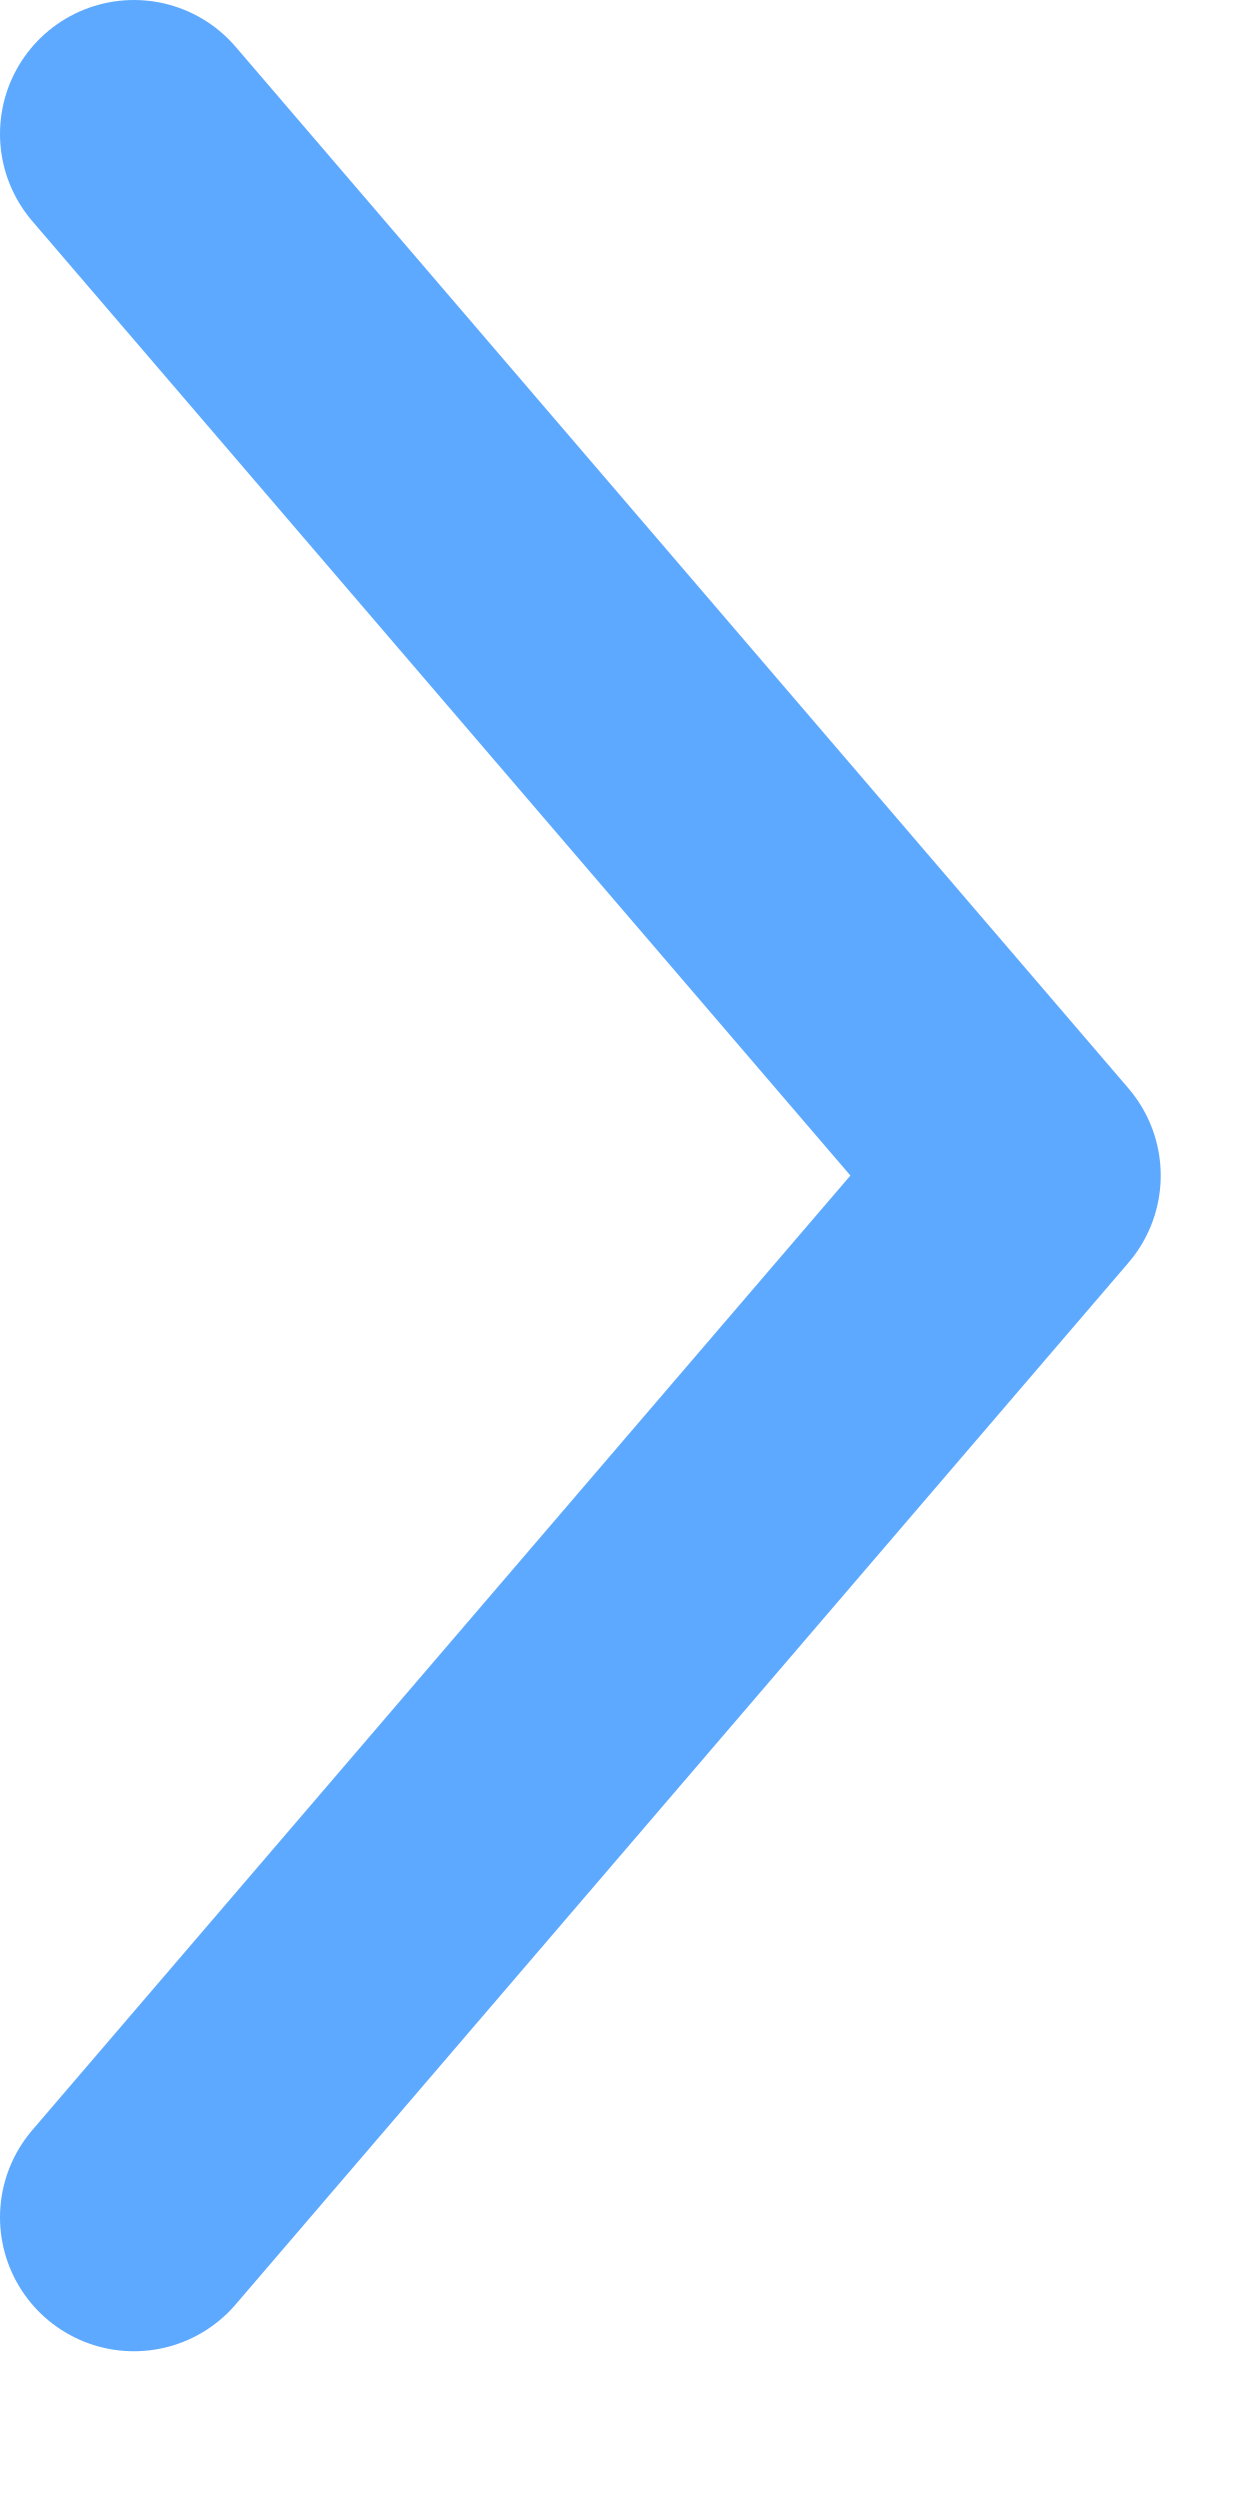
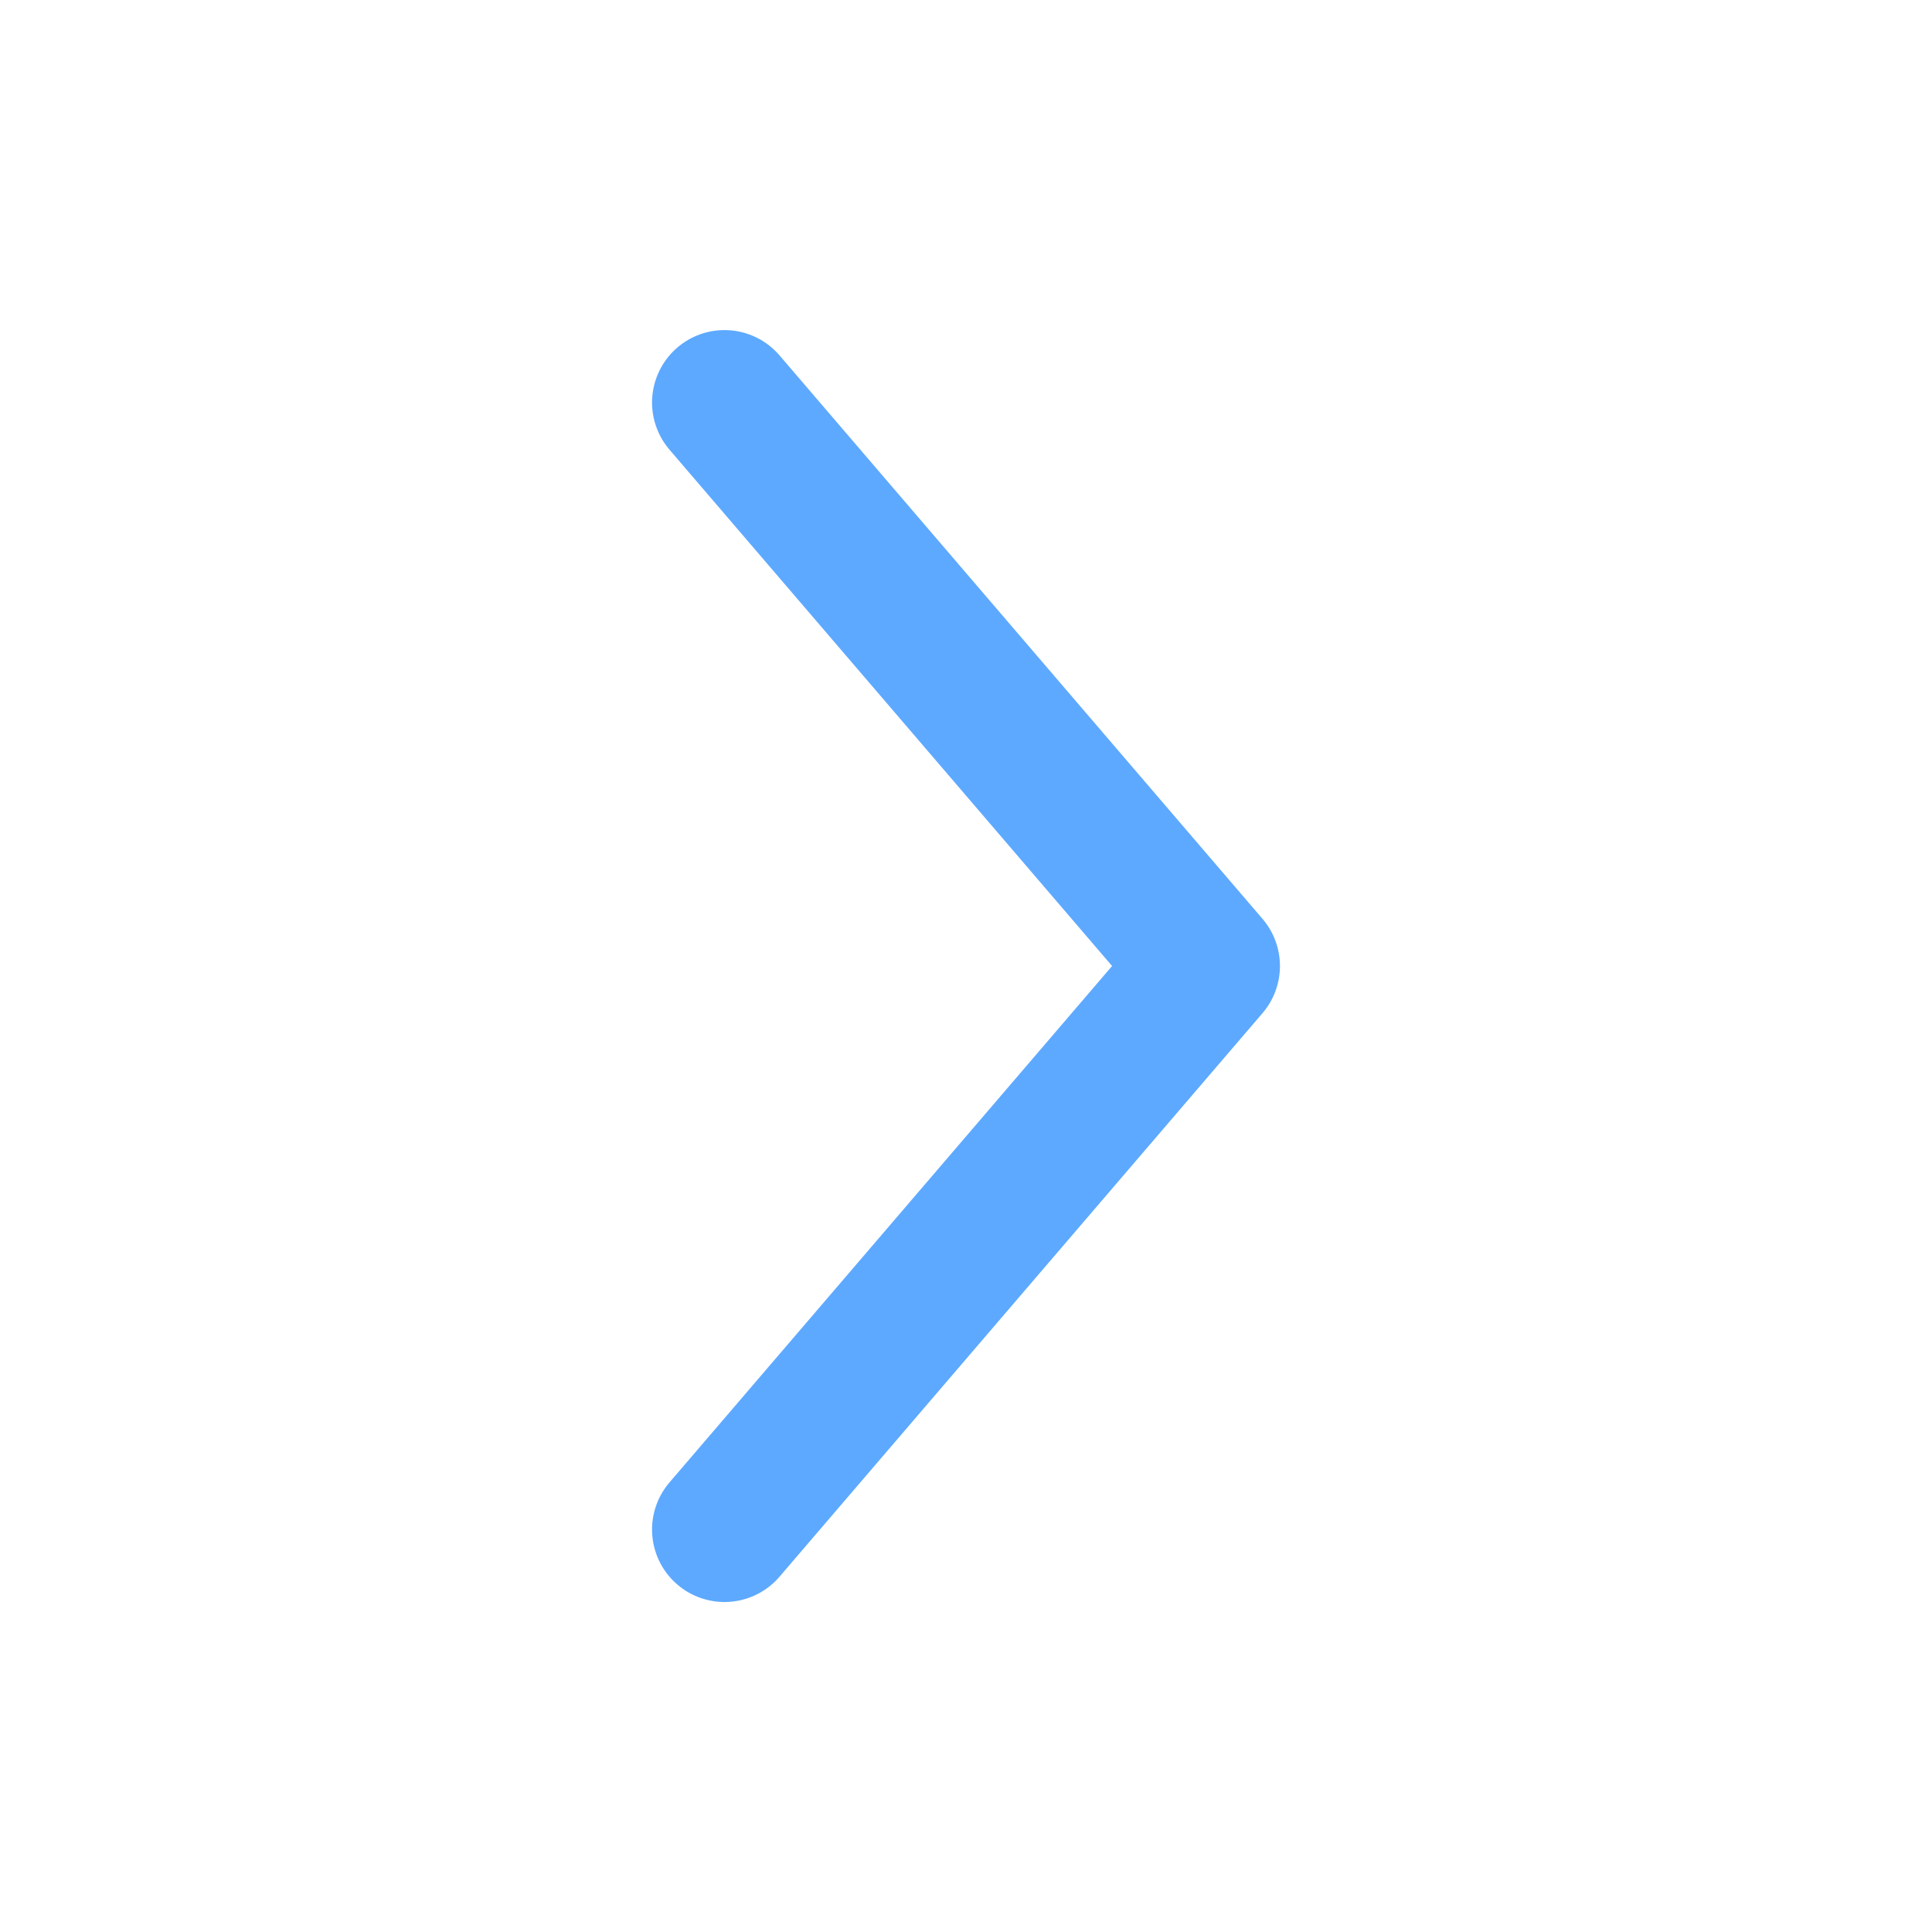
- <svg xmlns="http://www.w3.org/2000/svg" width="7" height="14" viewBox="0 0 7 14" fill="none">
-   <path d="M0.75 0.75L5.75 6.583L0.75 12.417" stroke="#5DA9FF" stroke-width="1.5" stroke-linecap="round" stroke-linejoin="round" />
+ <svg xmlns="http://www.w3.org/2000/svg" width="20" height="20" viewBox="0 0 20 20" fill="none">
+   <path d="M7.5 4.167L12.5 10L7.5 15.834" stroke="#5DA9FF" stroke-width="1.5" stroke-linecap="round" stroke-linejoin="round" />
</svg>
